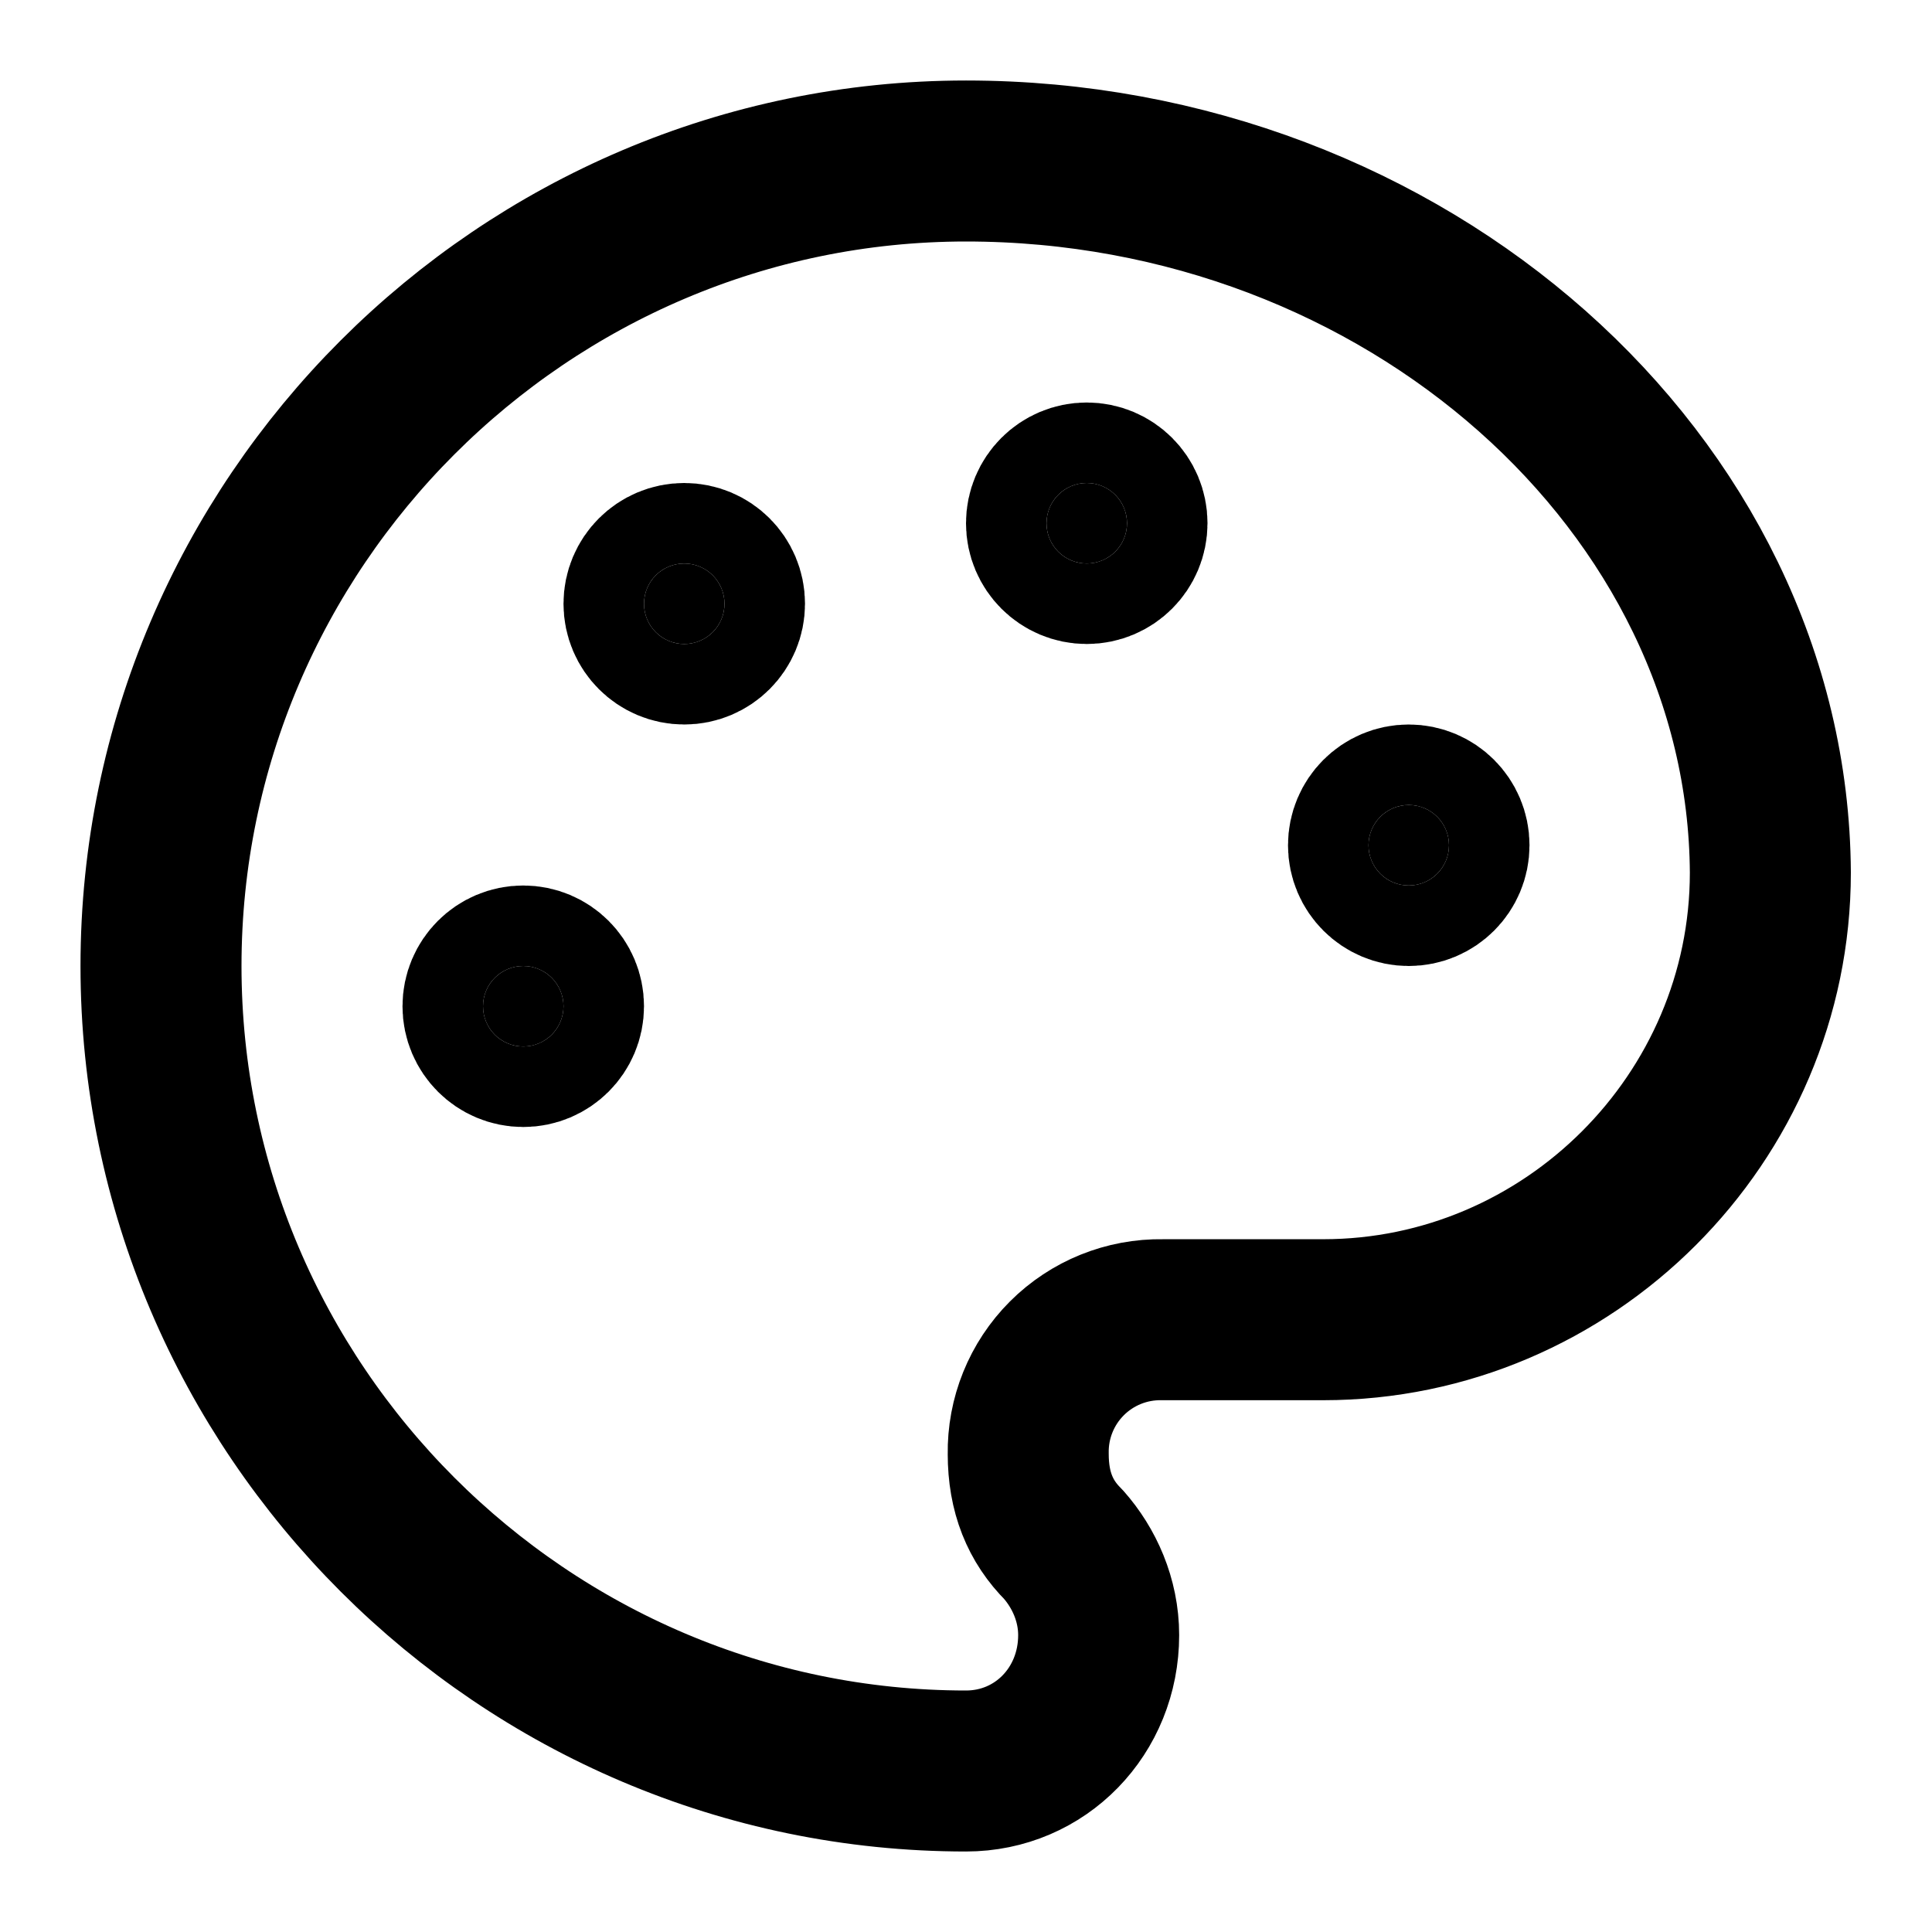
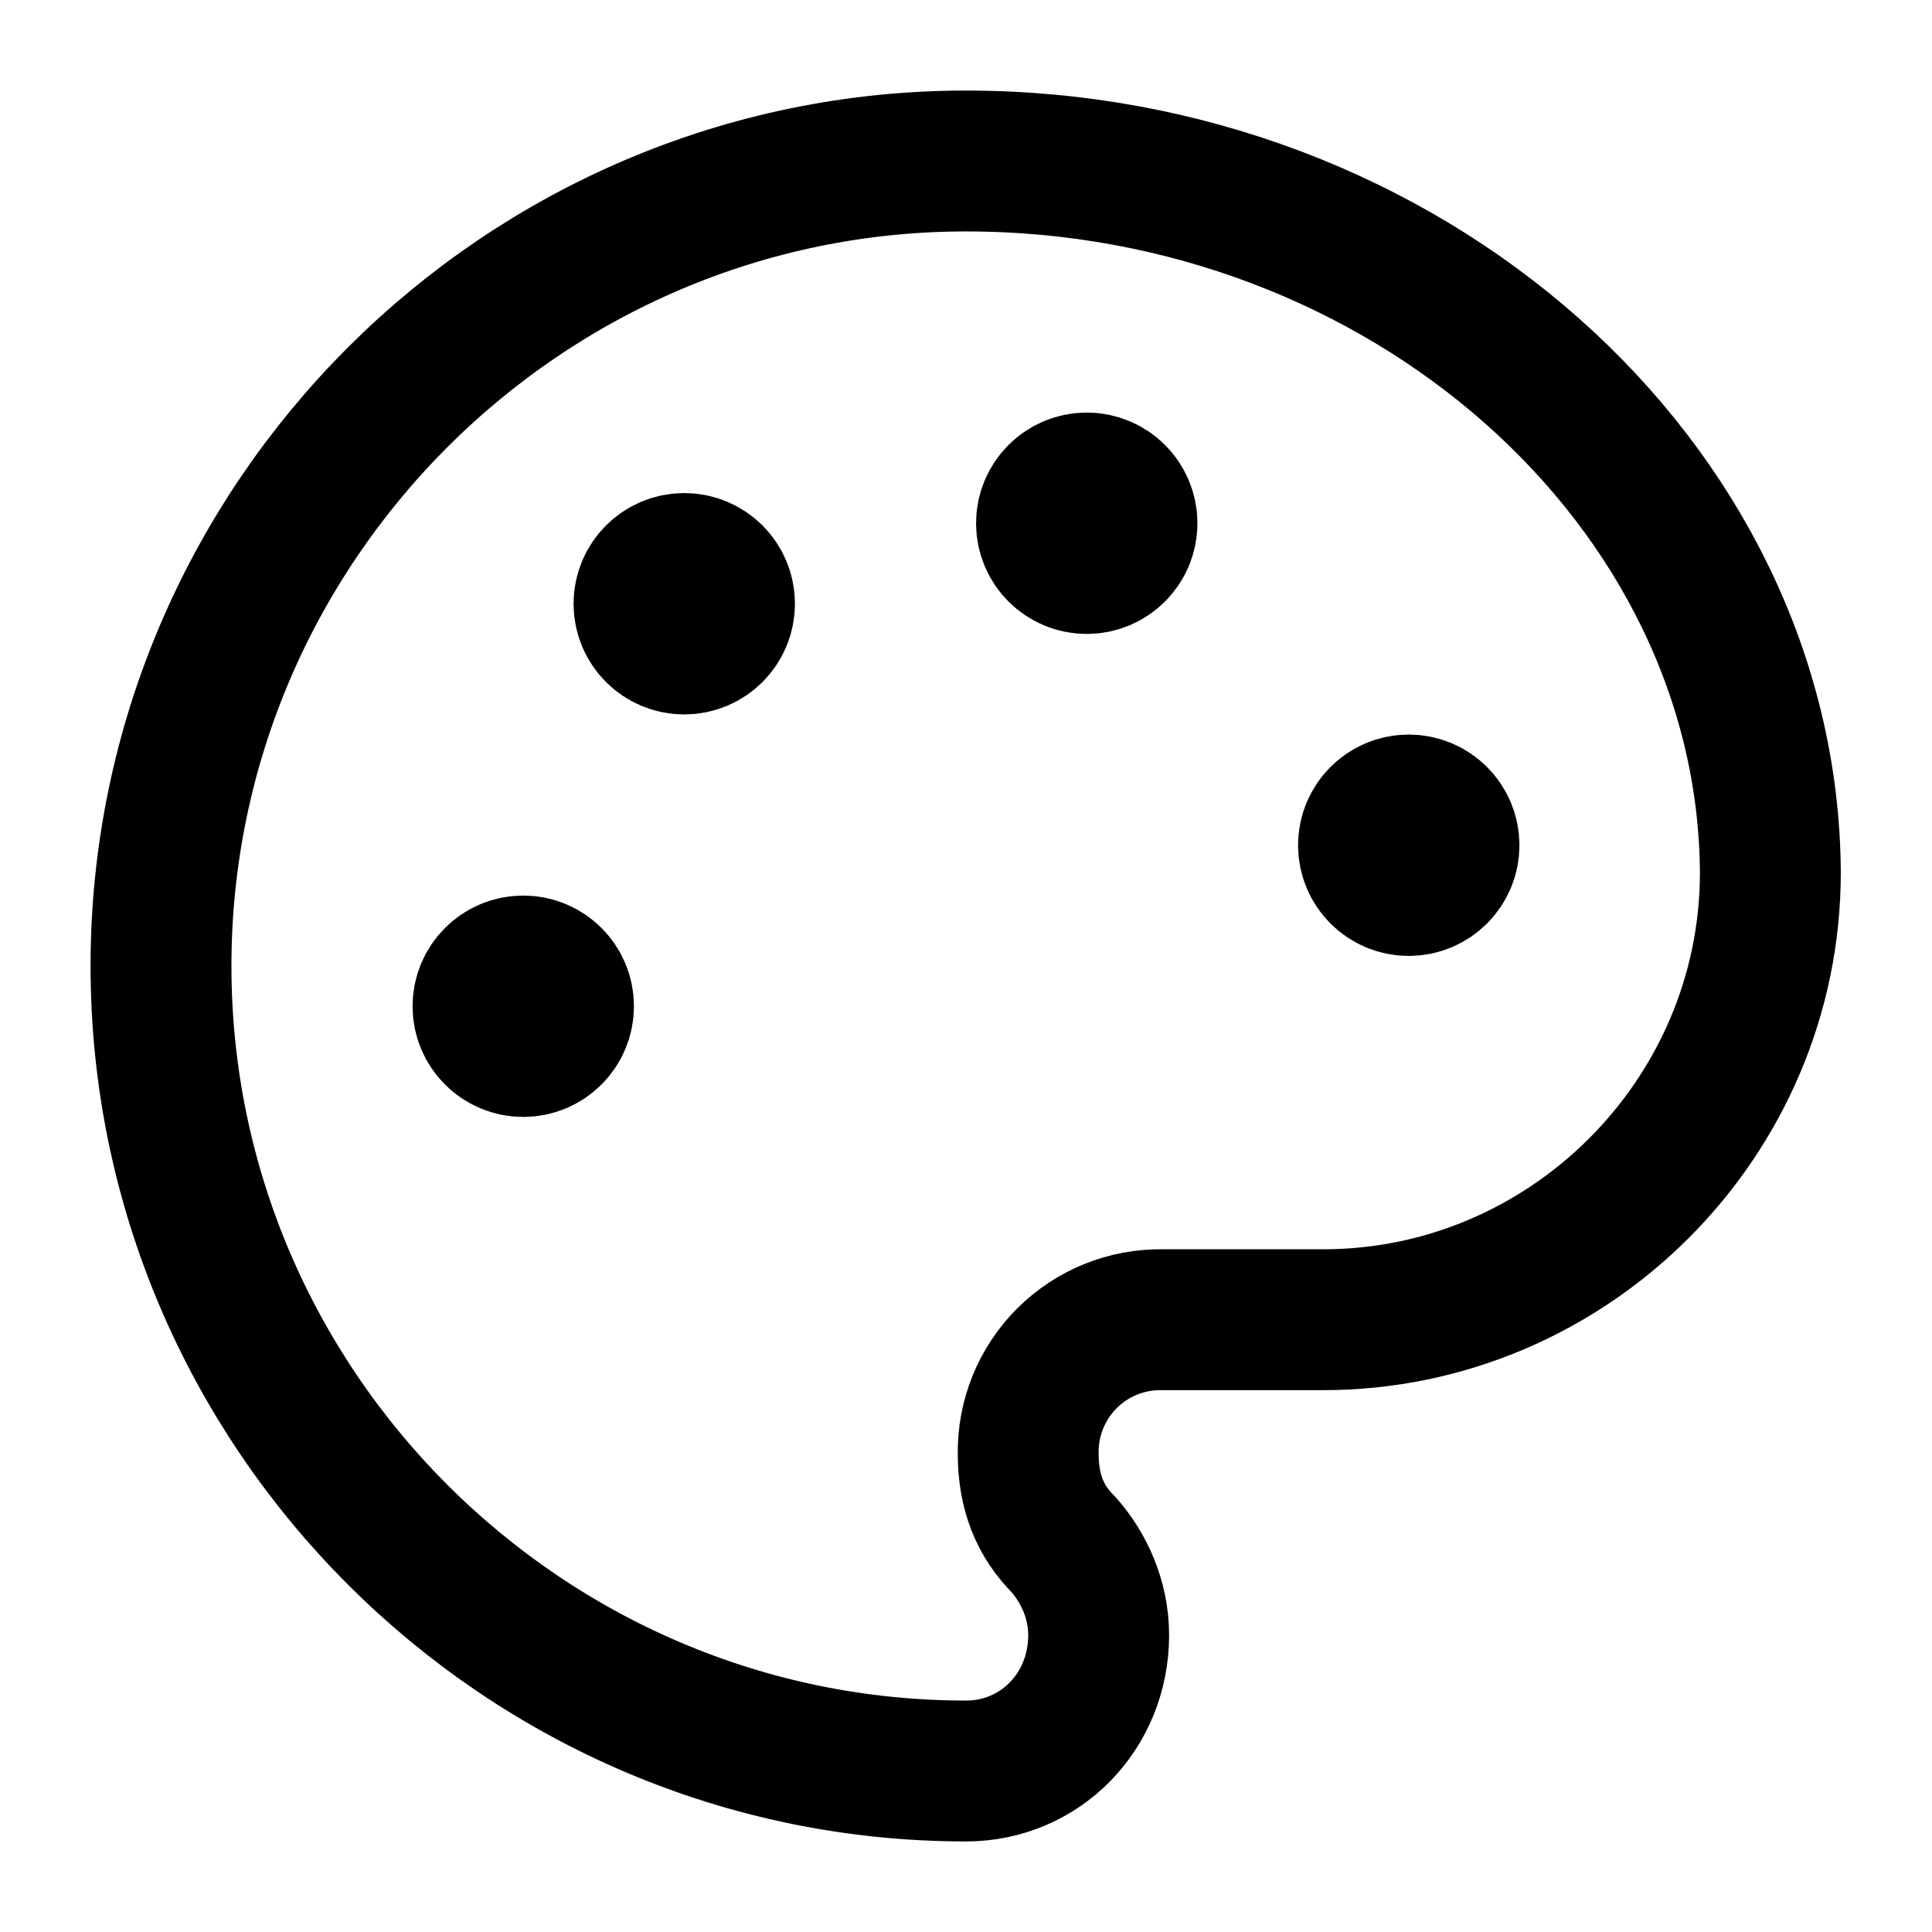
- <svg xmlns="http://www.w3.org/2000/svg" width="24" height="24" viewBox="0 0 24 24" fill="none" stroke="currentColor" stroke-width="2" stroke-linecap="round" stroke-linejoin="round">
+ <svg xmlns="http://www.w3.org/2000/svg" width="24" height="24" viewBox="0 0 24 24" fill="none" stroke="currentColor" stroke-width="1.75" stroke-linecap="round" stroke-linejoin="round">
  <circle cx="13.5" cy="6.5" r=".5" fill="currentColor" />
  <circle cx="17.5" cy="10.5" r=".5" fill="currentColor" />
  <circle cx="8.5" cy="7.5" r=".5" fill="currentColor" />
  <circle cx="6.5" cy="12.5" r=".5" fill="currentColor" />
  <path d="M12 2C6.5 2 2 6.5 2 12s4.5 10 10 10c.926 0 1.648-.746 1.648-1.688 0-.437-.18-.835-.437-1.125-.29-.289-.438-.652-.438-1.125a1.64 1.64 0 0 1 1.668-1.668h1.996c3.051 0 5.555-2.503 5.555-5.554C21.965 6.012 17.461 2 12 2z" />
</svg>
